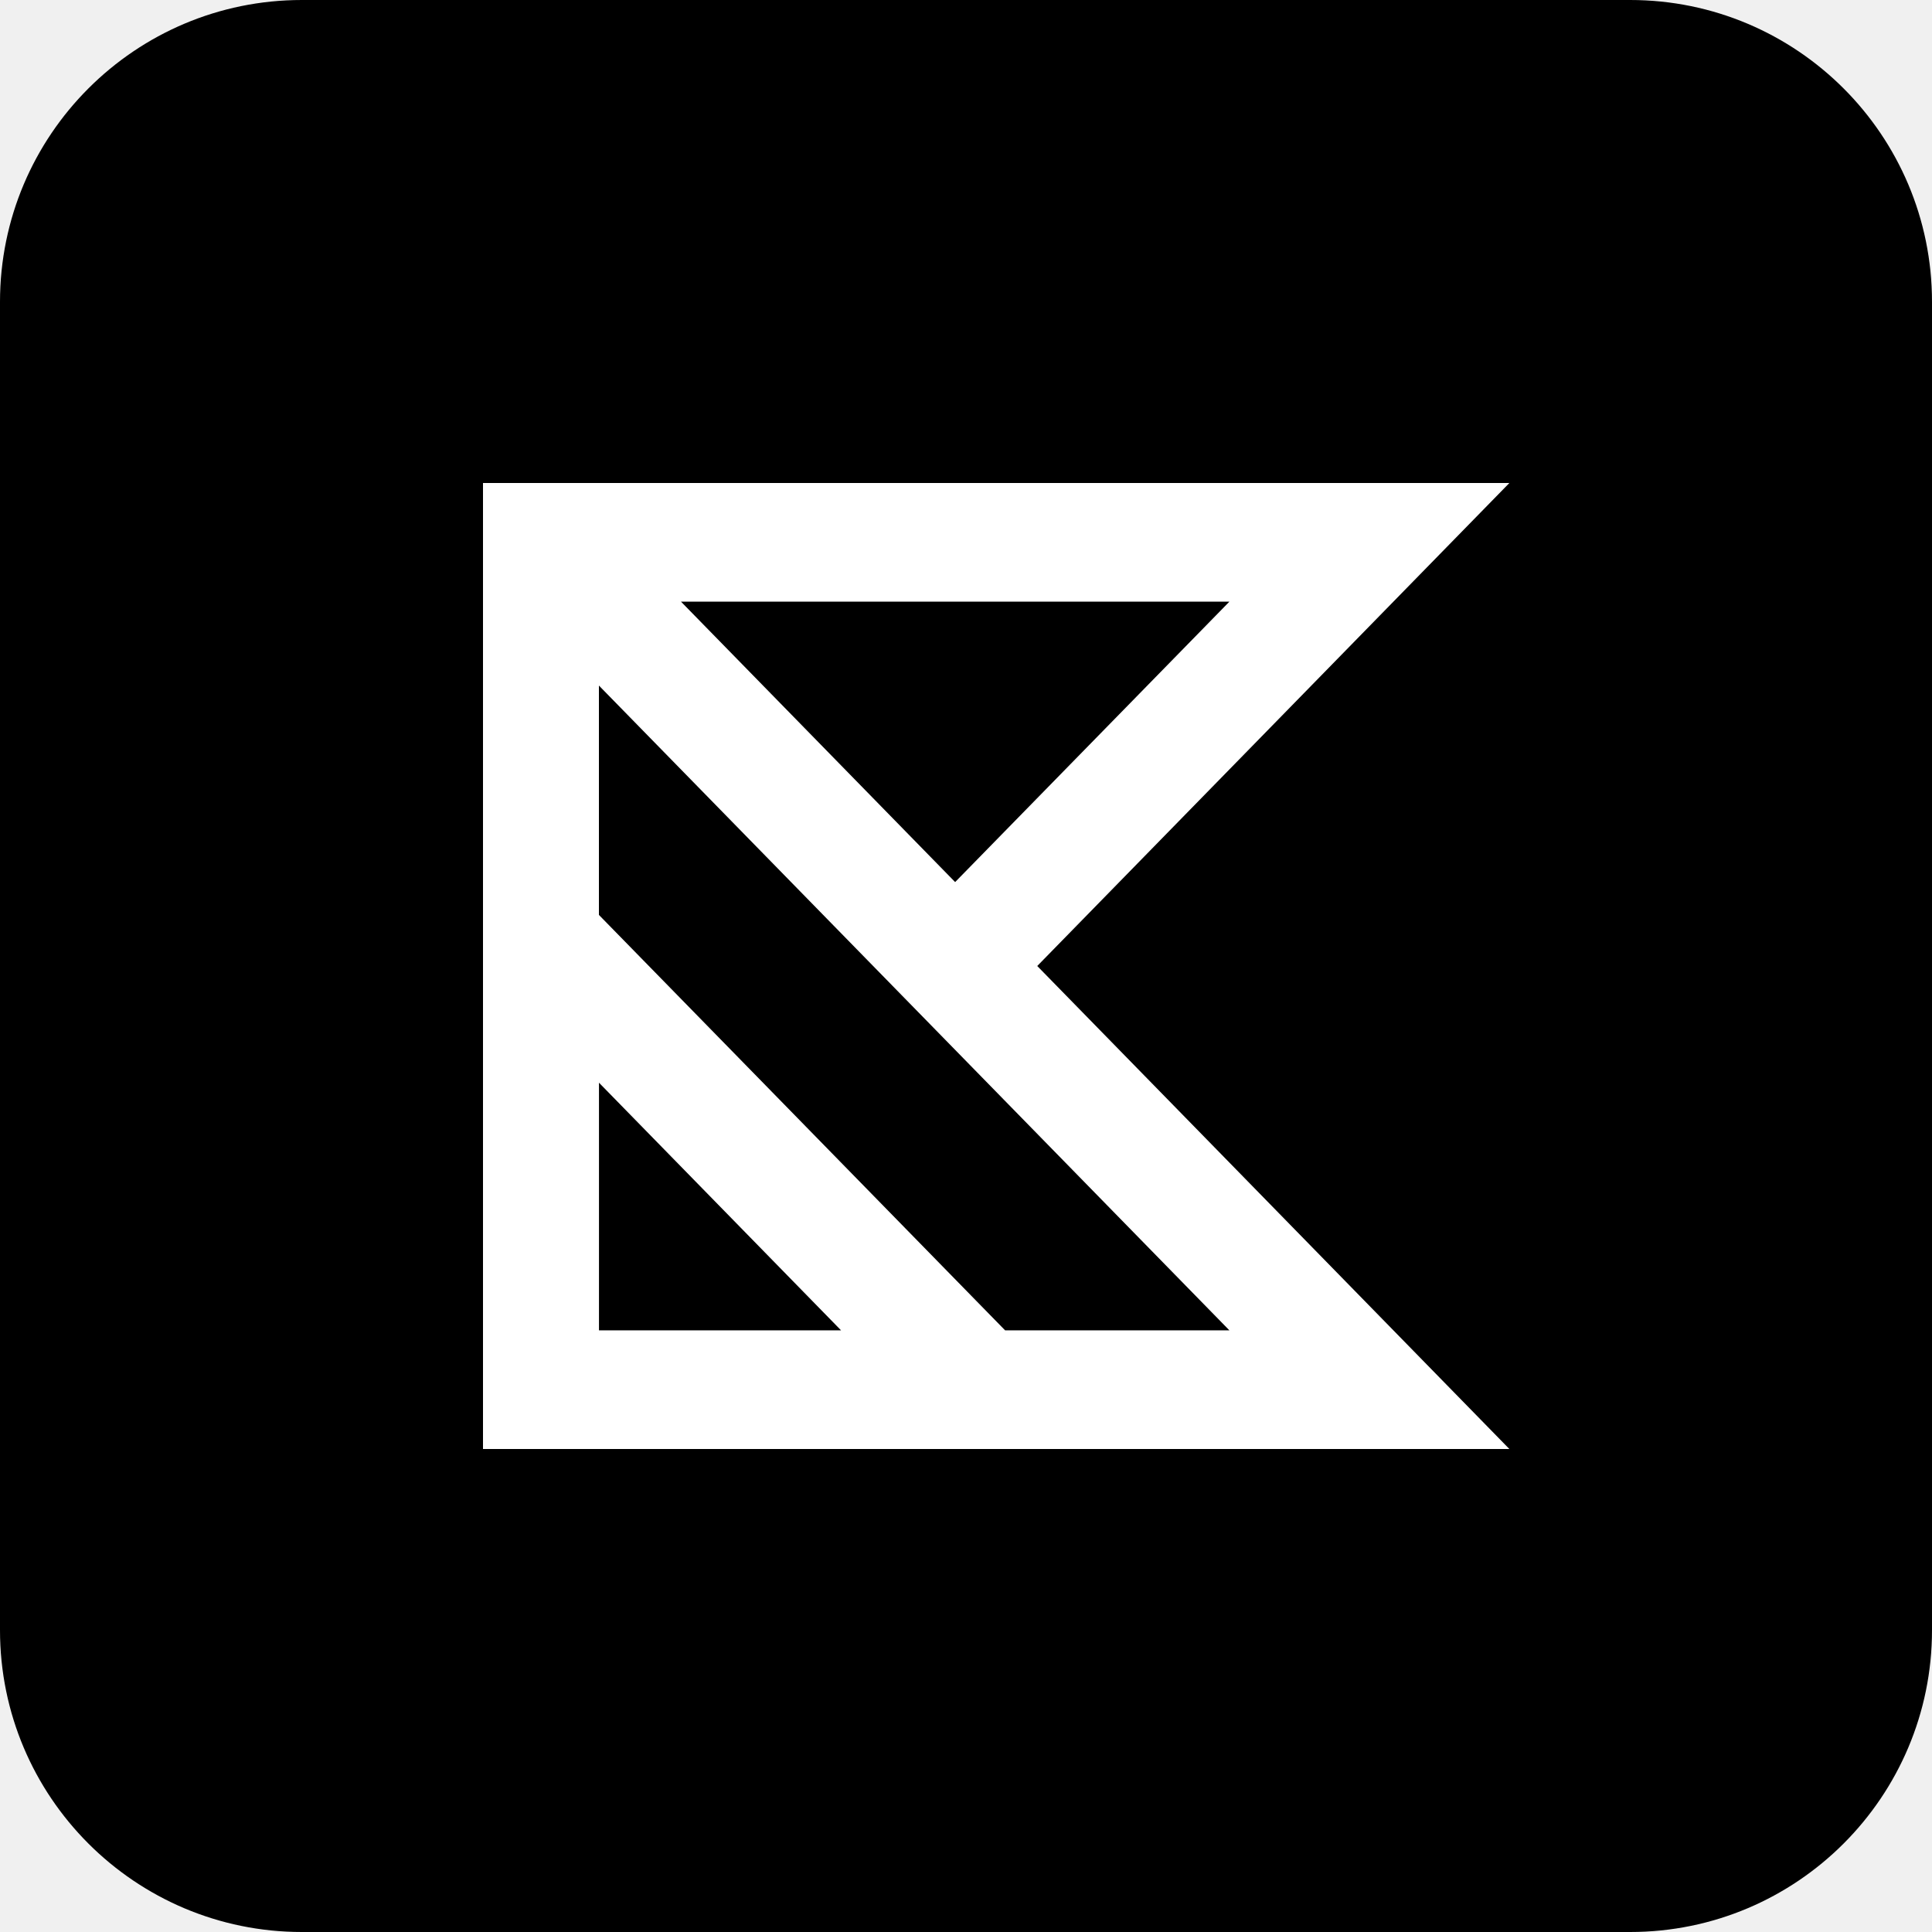
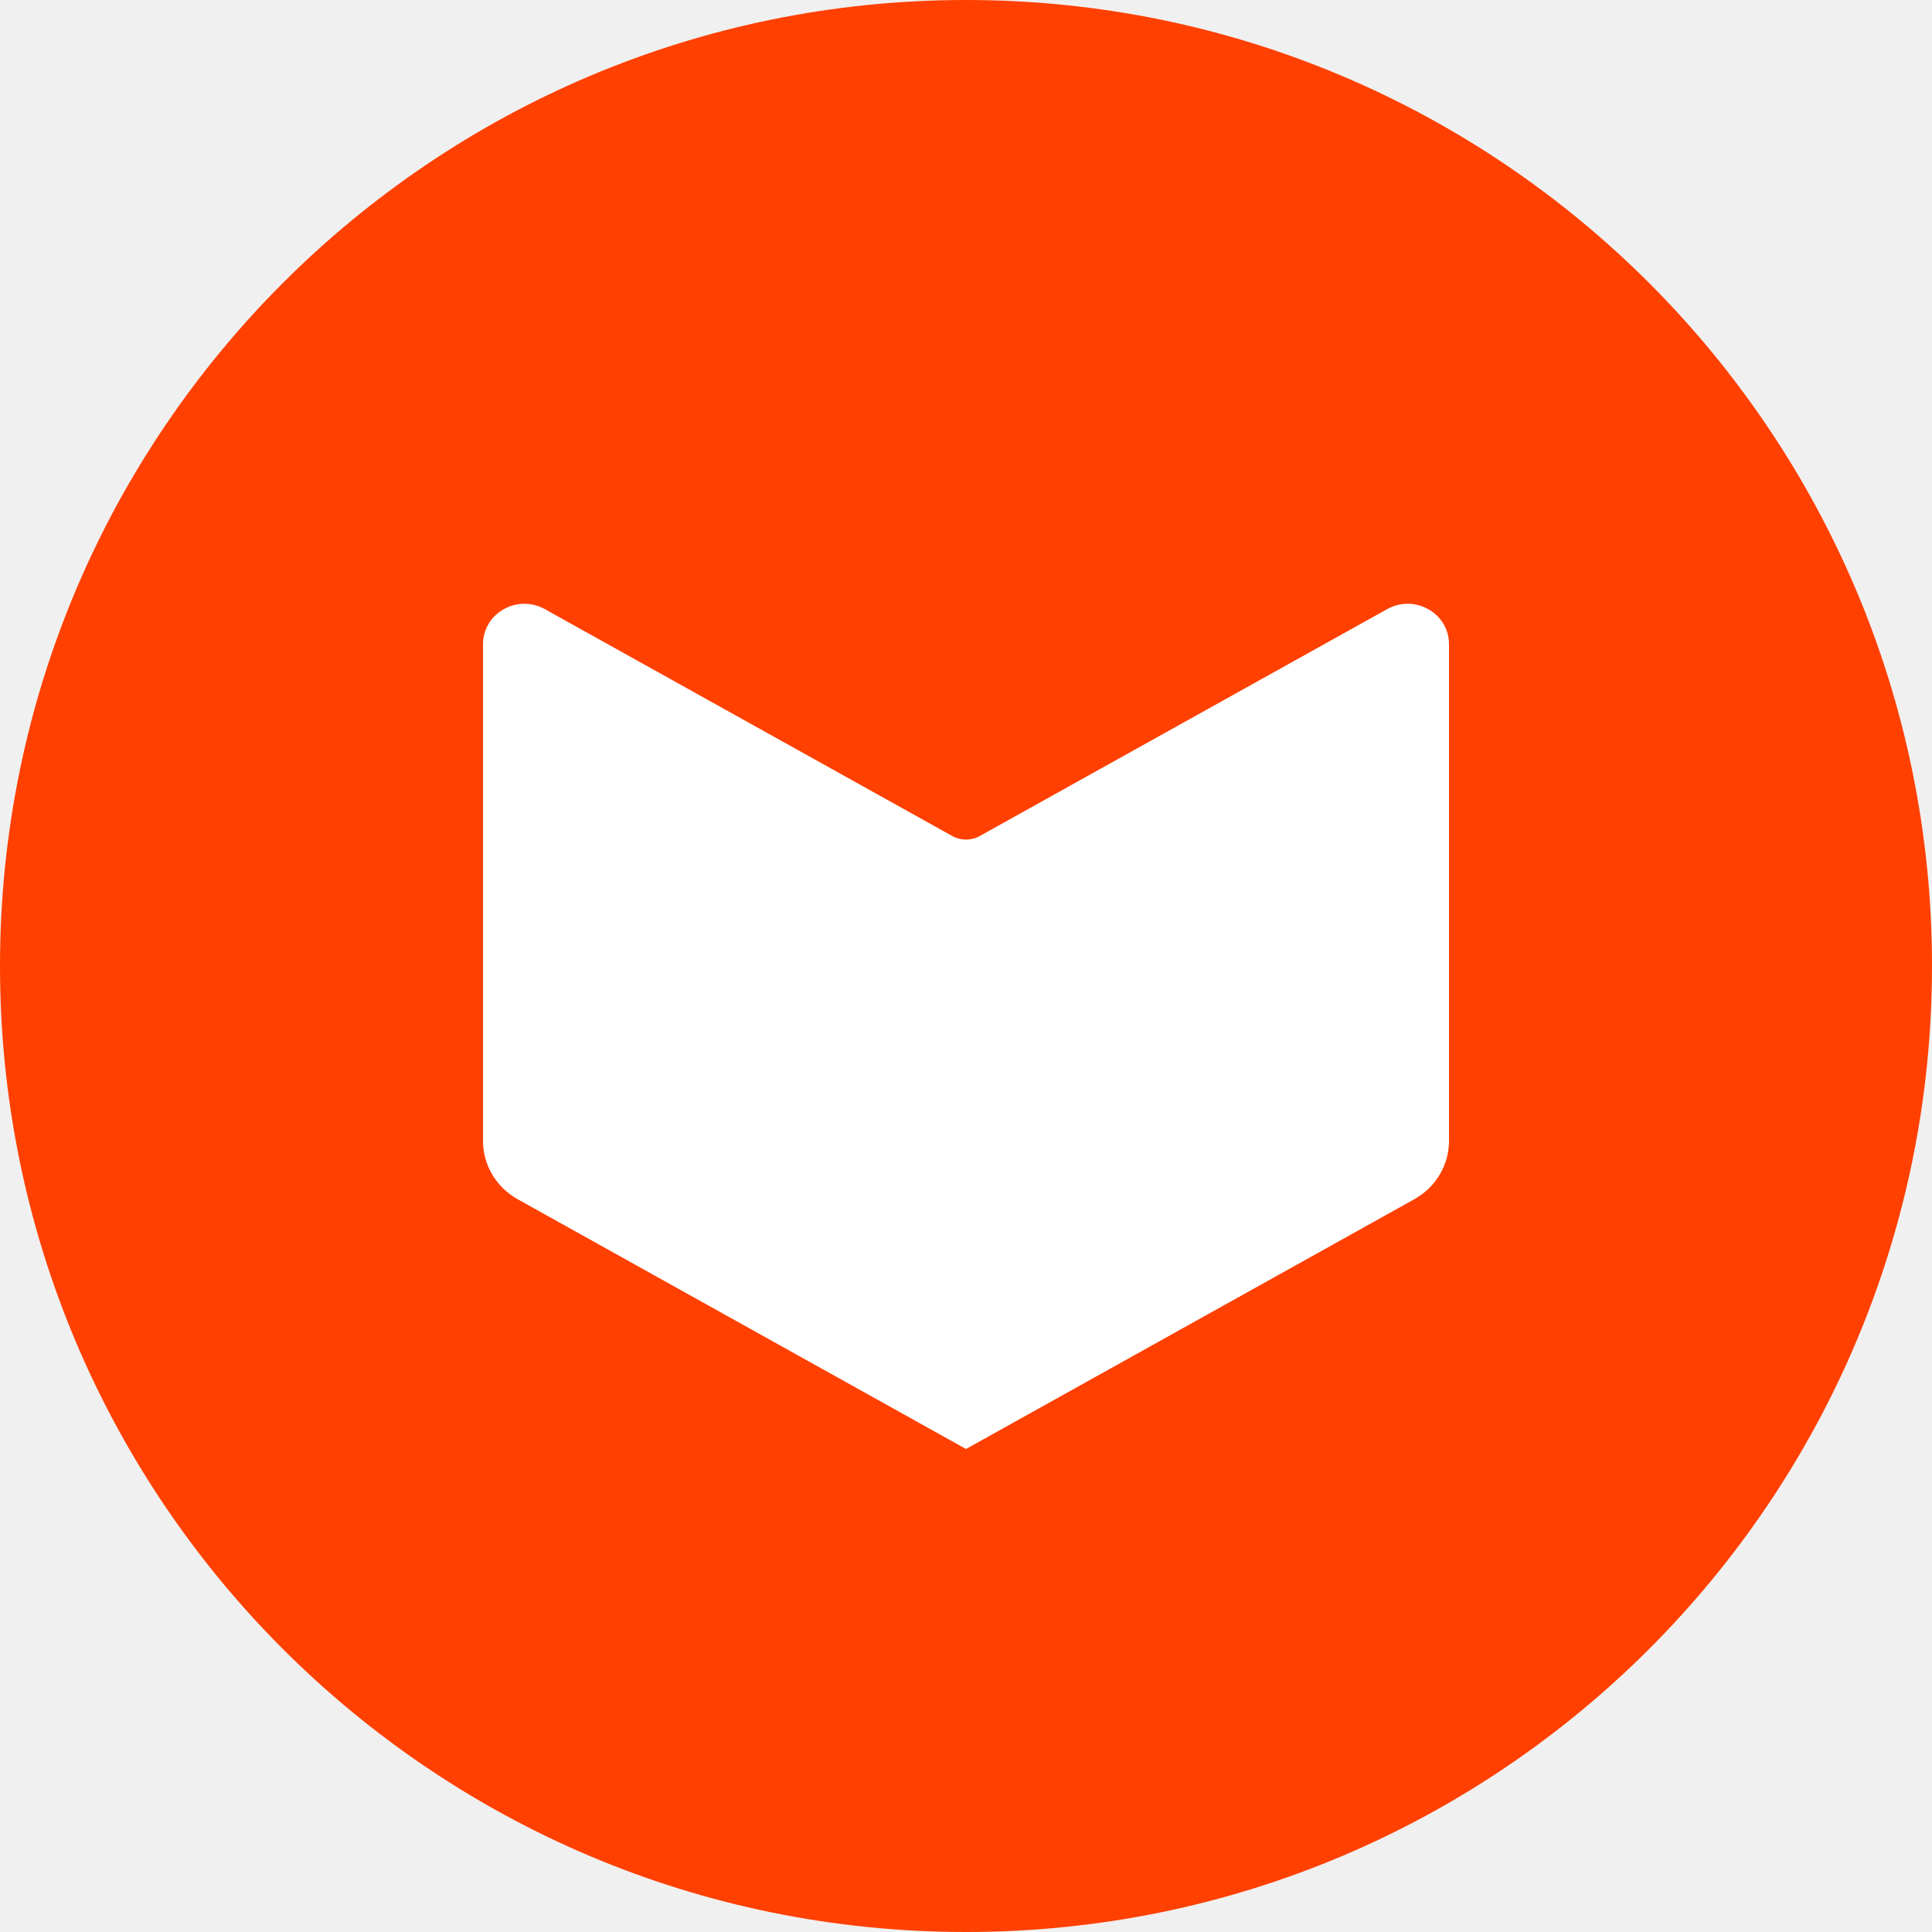
- <svg xmlns="http://www.w3.org/2000/svg" width="32" height="32" fill="none">
-   <rect width="32" height="32" rx="5" fill="#000" />
-   <path fill-rule="evenodd" clip-rule="evenodd" d="M8 8h17l-7.82 8L25 24H8V8Zm7.82 6.61 4.543-4.645h-9.084l4.542 4.646Zm-5.9-3.256v3.8l6.728 6.881h3.715L9.92 11.355Zm4.011 10.681-4.01-4.102v4.102h4.01Z" fill="#fff" />
+ <svg xmlns="http://www.w3.org/2000/svg" width="16" height="16" viewBox="0 0 16 16" fill="none">
+   <rect width="16" height="16" rx="8" fill="#FF4000" />
+   <path d="M4.288 9.932L8 12L11.712 9.932C11.89 9.833 12 9.649 12 9.449V5.335C12 5.078 11.716 4.917 11.487 5.045L8.113 6.924C8.043 6.963 7.957 6.963 7.887 6.924L4.513 5.045C4.284 4.917 4 5.078 4 5.335V9.449C4 9.649 4.11 9.833 4.288 9.932Z" fill="white" />
</svg>
